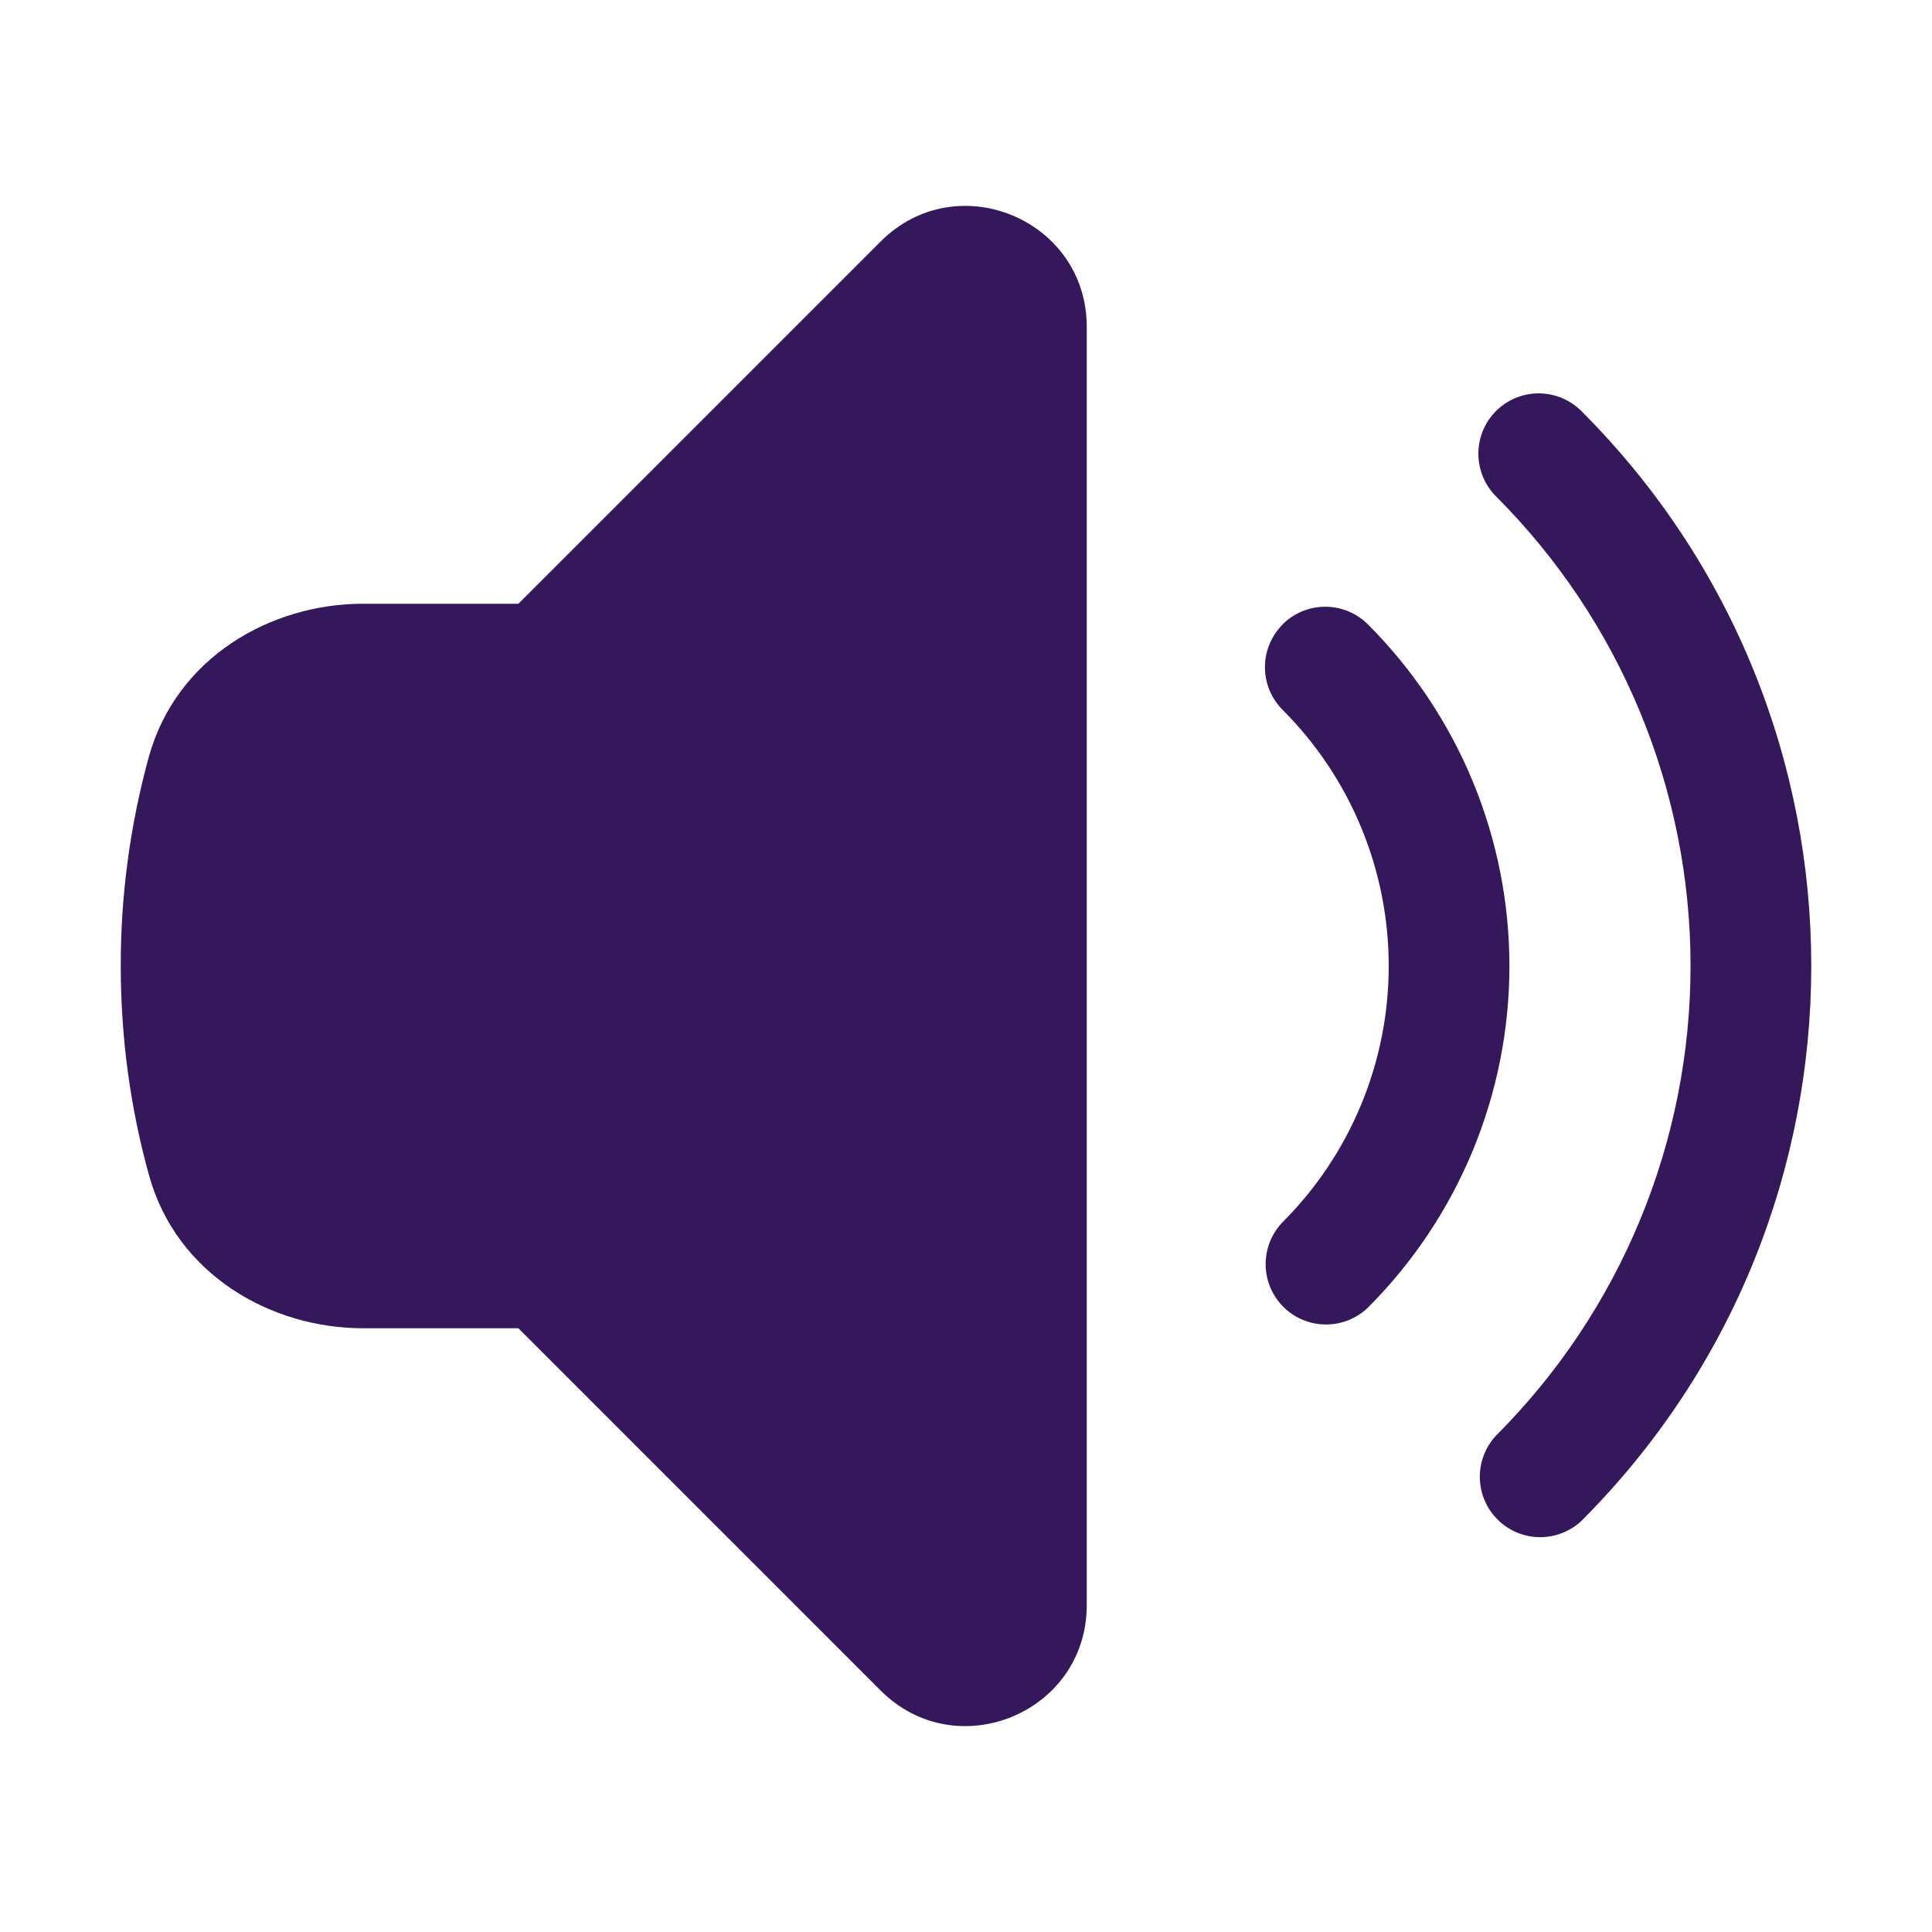
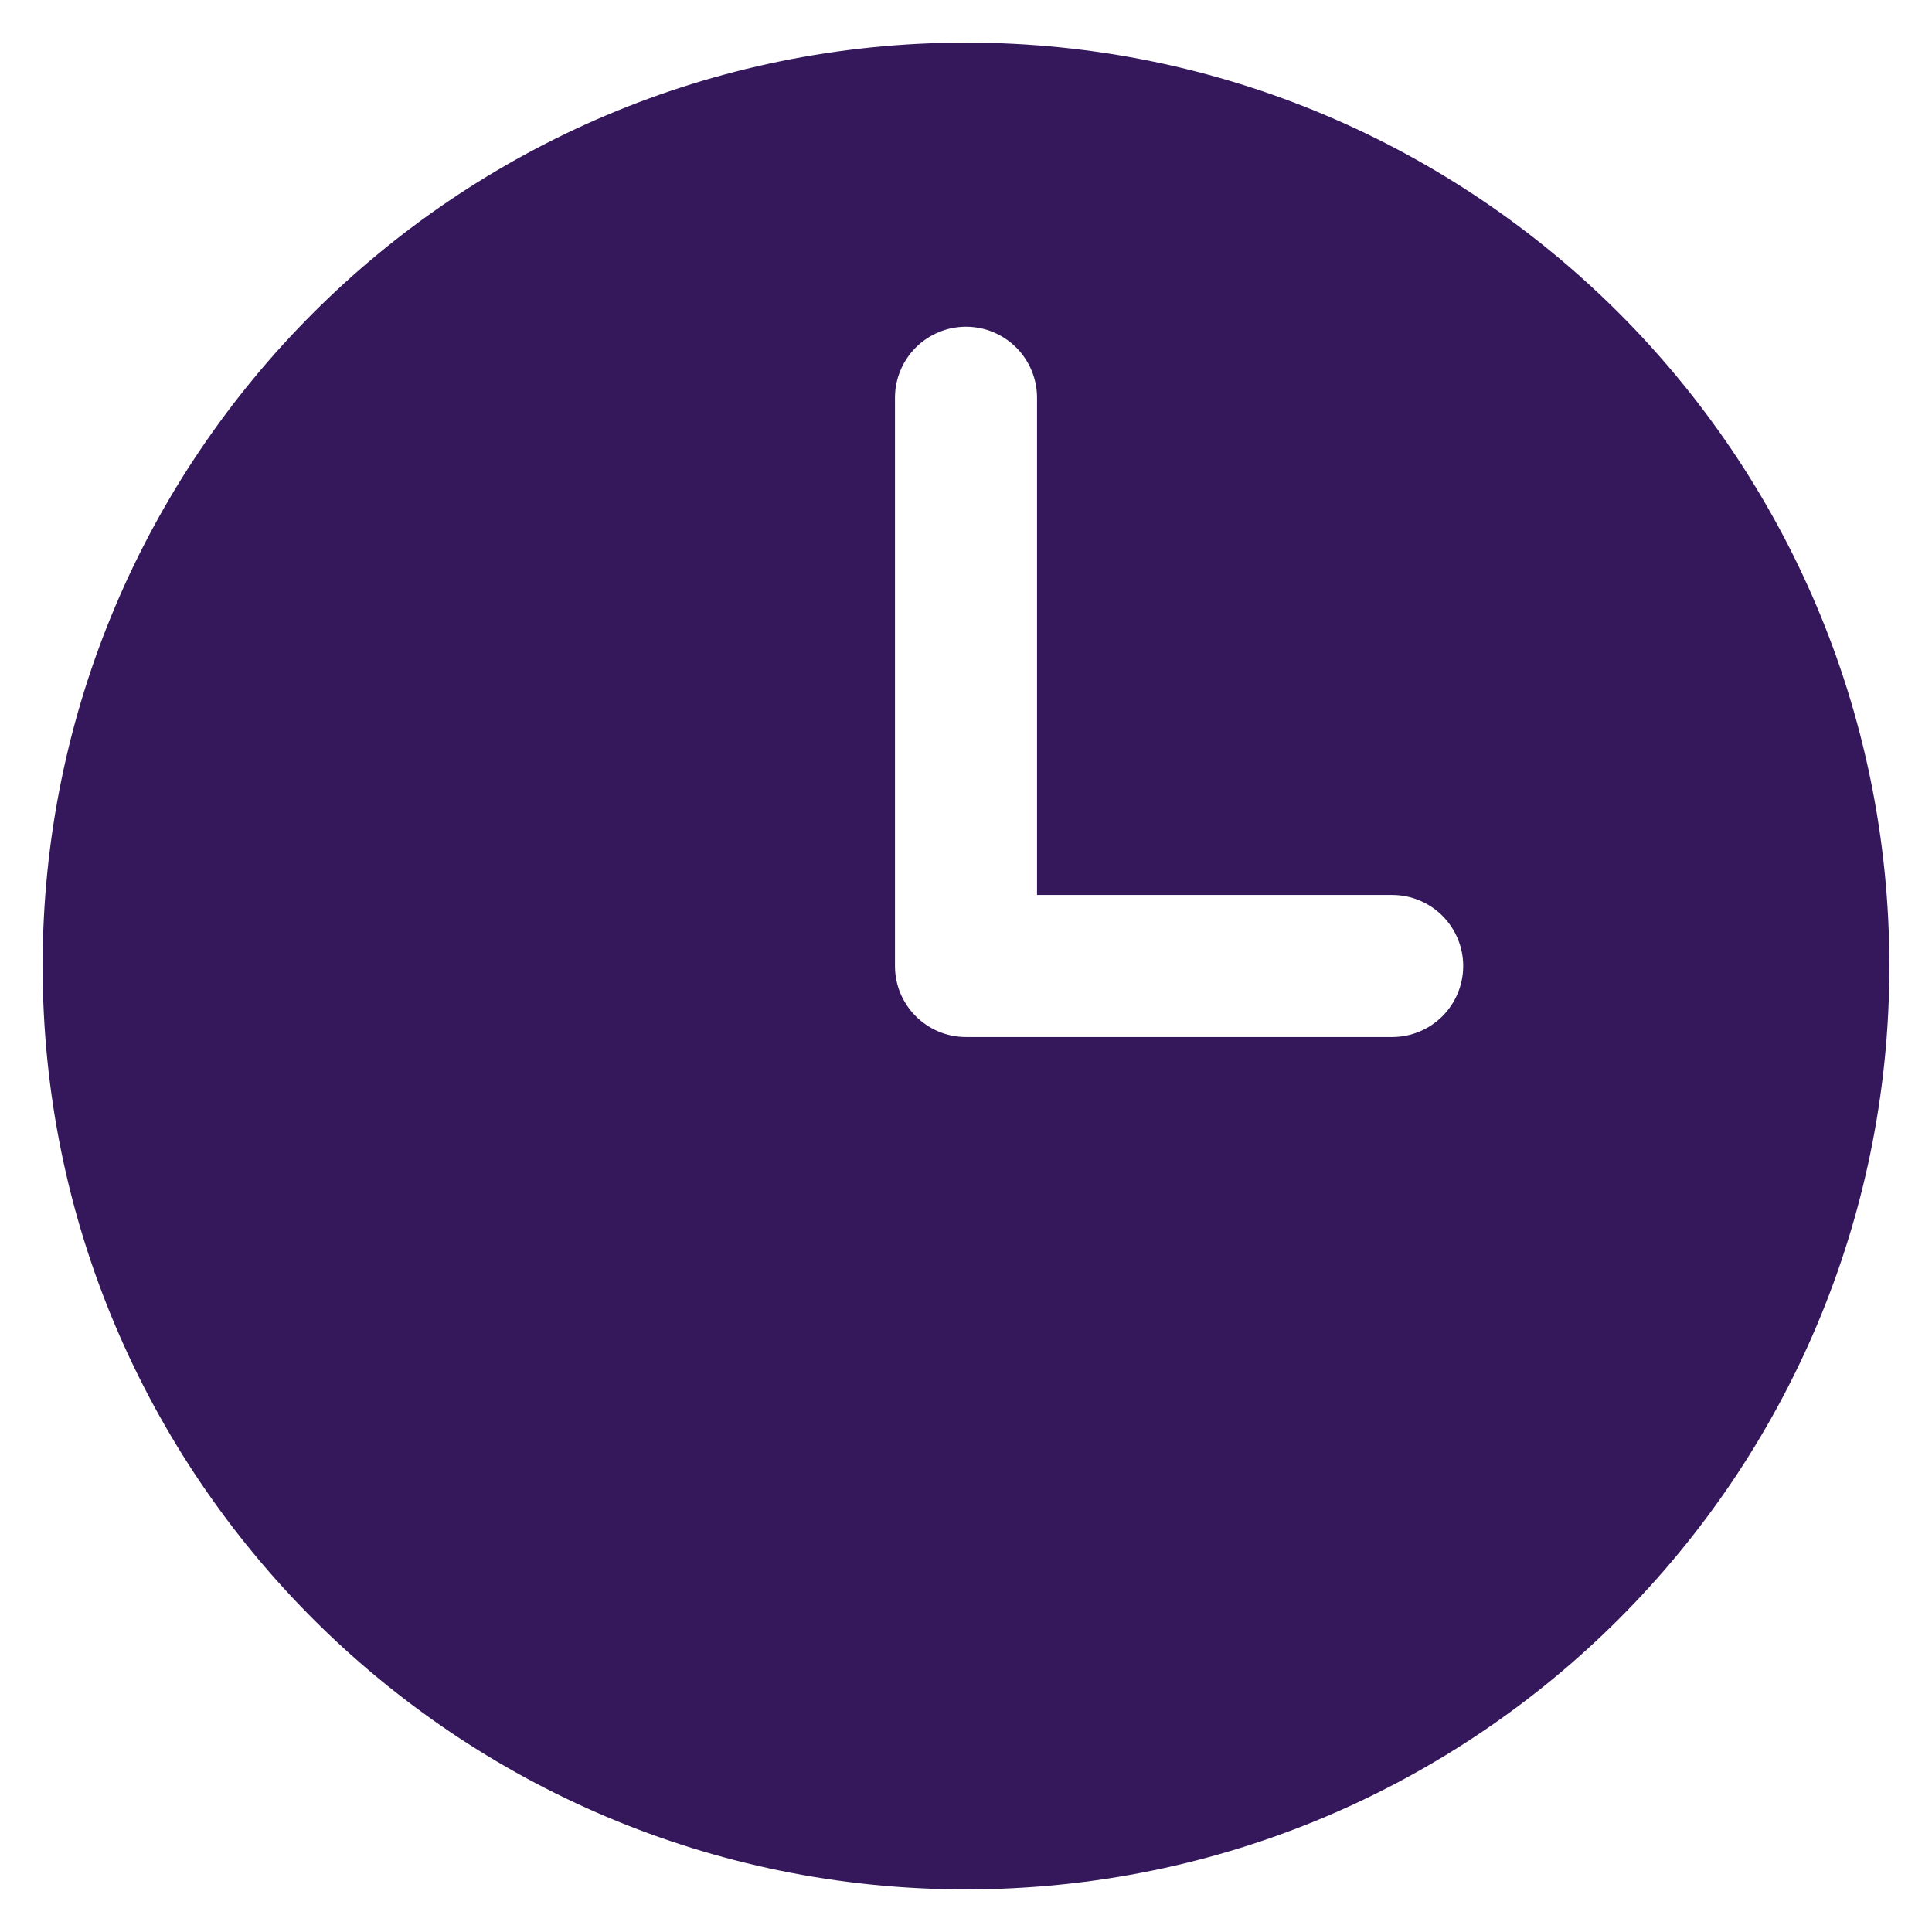
- <svg xmlns="http://www.w3.org/2000/svg" width="40" height="40" viewBox="0 0 40 40" fill="none">
-   <path d="M22.5 6.767C22.5 4.54 19.807 3.425 18.233 5L10.733 12.5H7.513C5.612 12.5 3.65 13.607 3.08 15.675C2.693 17.084 2.498 18.539 2.5 20C2.5 21.497 2.702 22.947 3.083 24.325C3.652 26.392 5.613 27.5 7.515 27.5H10.732L18.232 35C19.807 36.575 22.5 35.46 22.5 33.233V6.767ZM30.973 8.51C31.208 8.276 31.525 8.144 31.857 8.144C32.188 8.144 32.506 8.276 32.74 8.51C39.087 14.855 39.087 25.143 32.74 31.49C32.503 31.711 32.19 31.831 31.866 31.825C31.542 31.82 31.233 31.688 31.004 31.459C30.775 31.23 30.644 30.921 30.638 30.597C30.632 30.274 30.753 29.96 30.973 29.723C32.25 28.446 33.263 26.93 33.954 25.262C34.645 23.594 35.001 21.806 35.001 20C35.001 18.194 34.645 16.406 33.954 14.738C33.263 13.069 32.25 11.553 30.973 10.277C30.739 10.042 30.608 9.724 30.608 9.393C30.608 9.062 30.739 8.744 30.973 8.51Z" fill="#35185C" />
-   <path d="M26.553 12.928C26.669 12.812 26.807 12.72 26.959 12.657C27.111 12.594 27.273 12.562 27.438 12.562C27.602 12.562 27.764 12.594 27.916 12.657C28.068 12.72 28.206 12.812 28.322 12.928C29.25 13.857 29.987 14.96 30.49 16.173C30.992 17.386 31.251 18.687 31.251 20C31.251 21.313 30.992 22.614 30.49 23.827C29.987 25.041 29.25 26.143 28.322 27.072C28.086 27.299 27.77 27.425 27.442 27.422C27.114 27.419 26.801 27.288 26.569 27.056C26.338 26.824 26.206 26.51 26.204 26.183C26.201 25.855 26.327 25.539 26.555 25.303C27.252 24.607 27.804 23.78 28.181 22.87C28.558 21.96 28.752 20.985 28.752 20C28.752 19.015 28.558 18.04 28.181 17.13C27.804 16.22 27.252 15.393 26.555 14.697C26.321 14.462 26.189 14.145 26.189 13.813C26.189 13.482 26.321 13.165 26.555 12.93L26.553 12.928Z" fill="#35185C" />
+ <svg xmlns="http://www.w3.org/2000/svg" width="34" height="34" viewBox="0 0 34 34" fill="none">
+   <path fill-rule="evenodd" clip-rule="evenodd" d="M17 0.75C8.025 0.75 0.75 8.025 0.75 17C0.75 25.975 8.025 33.25 17 33.25C25.975 33.25 33.25 25.975 33.25 17C33.25 8.025 25.975 0.75 17 0.75ZM18.25 7C18.25 6.668 18.118 6.351 17.884 6.116C17.649 5.882 17.331 5.75 17 5.75C16.669 5.75 16.351 5.882 16.116 6.116C15.882 6.351 15.75 6.668 15.75 7V17C15.75 17.69 16.31 18.25 17 18.25H24.5C24.831 18.25 25.149 18.118 25.384 17.884C25.618 17.649 25.75 17.331 25.75 17C25.75 16.669 25.618 16.351 25.384 16.116C25.149 15.882 24.831 15.75 24.5 15.75H18.25V7Z" fill="#35185C" />
</svg>
